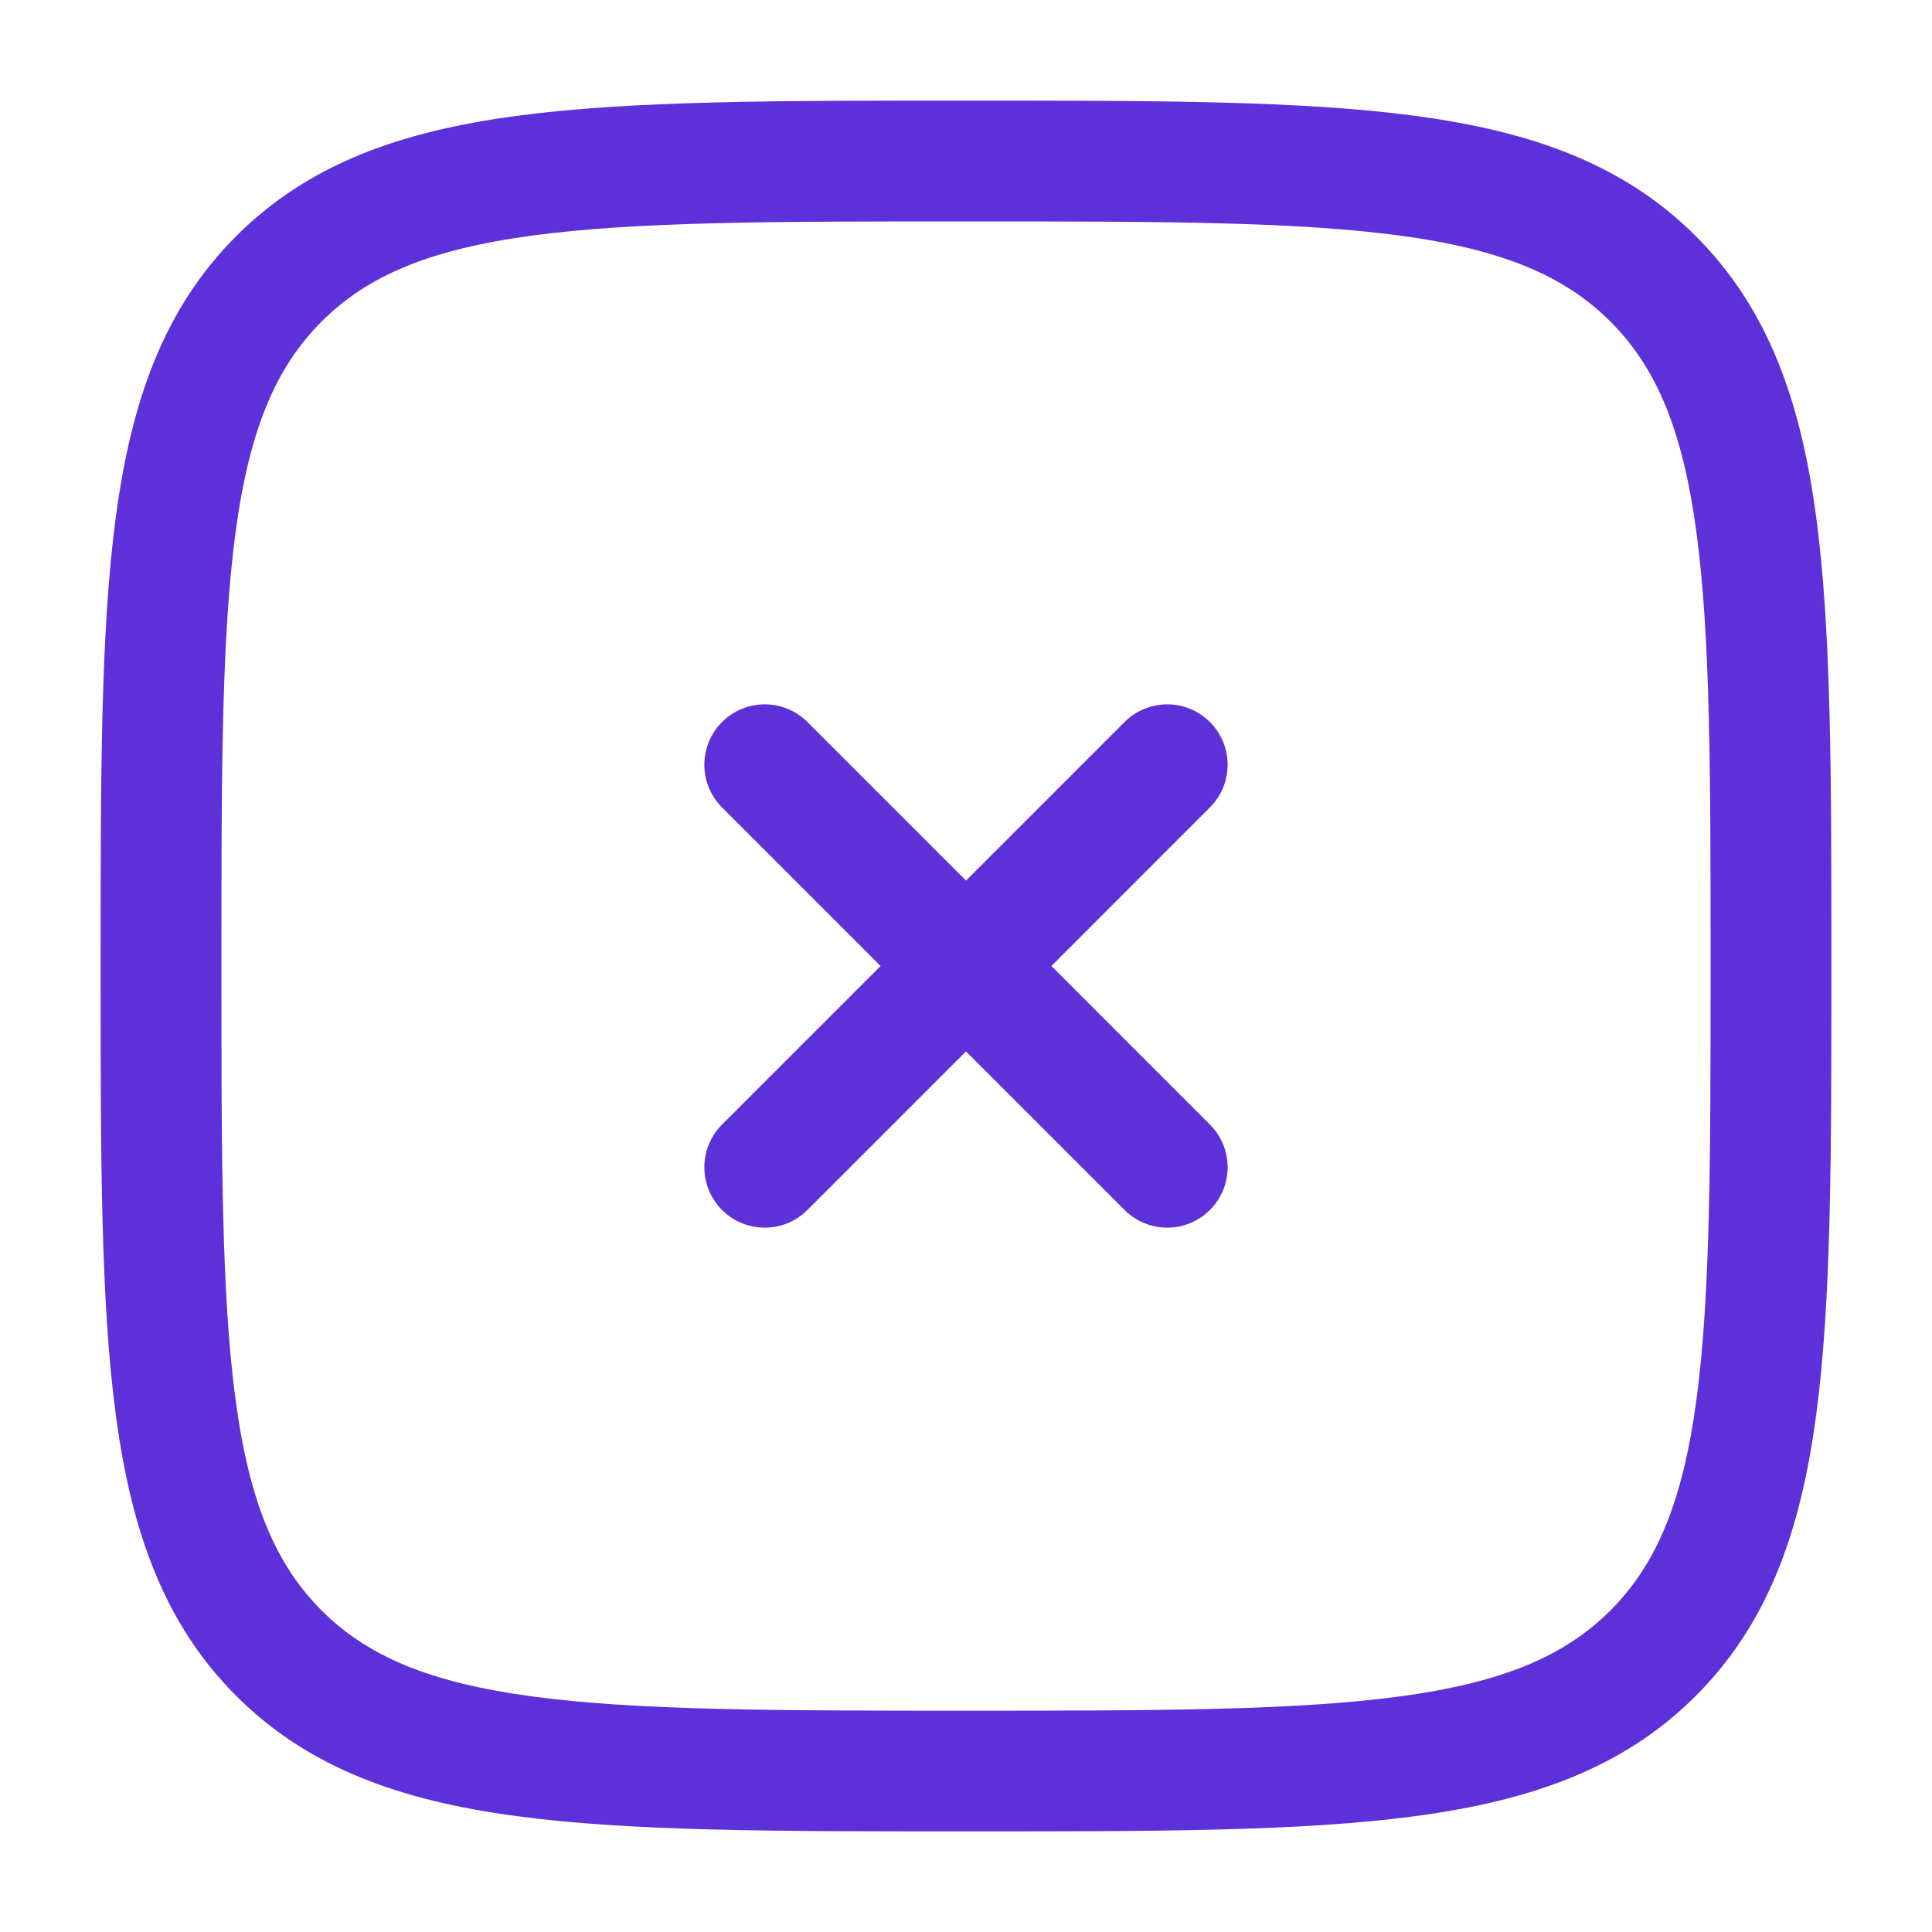
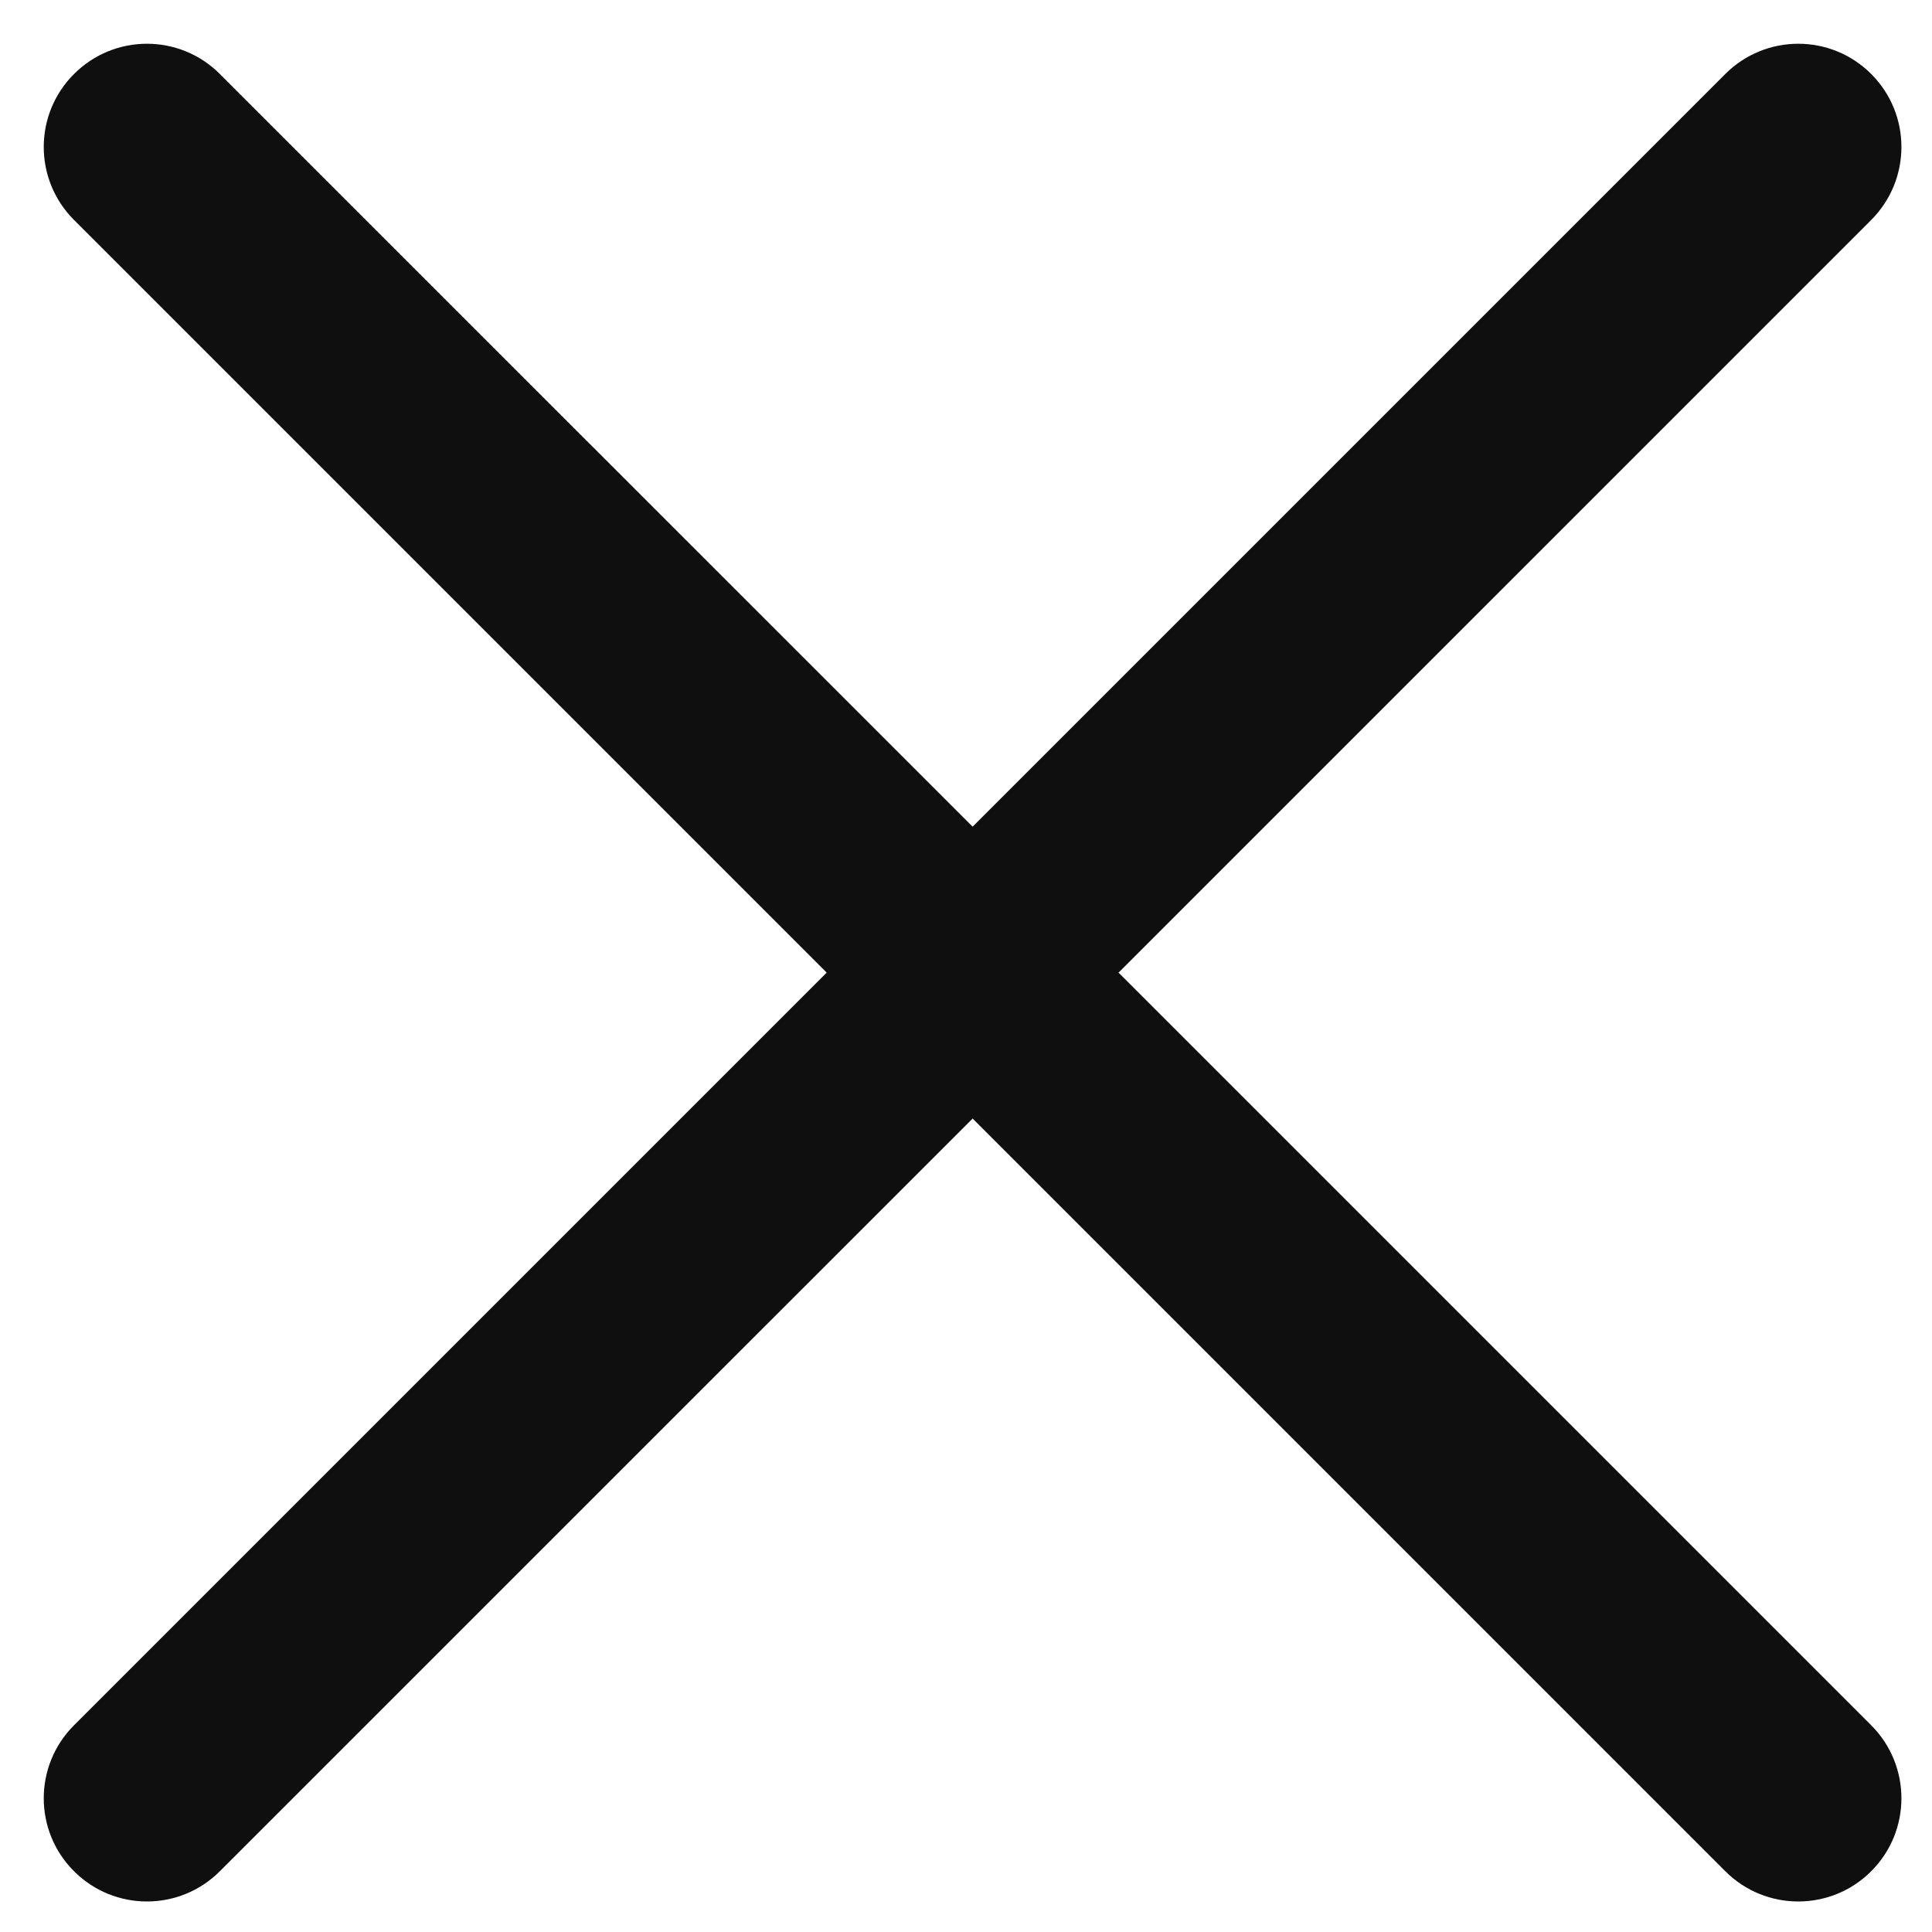
- <svg xmlns="http://www.w3.org/2000/svg" width="30" height="30" viewBox="0 0 25 25" fill="none">
-   <path d="M10.448 9.343C10.143 9.038 9.648 9.038 9.343 9.343C9.038 9.649 9.038 10.143 9.343 10.448L11.395 12.5L9.343 14.552C9.038 14.857 9.038 15.351 9.343 15.657C9.648 15.962 10.143 15.962 10.448 15.657L12.5 13.605L14.552 15.657C14.857 15.962 15.351 15.962 15.656 15.657C15.962 15.351 15.962 14.857 15.656 14.552L13.605 12.5L15.656 10.448C15.962 10.143 15.962 9.649 15.656 9.343C15.351 9.038 14.857 9.038 14.552 9.343L12.5 11.395L10.448 9.343Z" fill="#5E30D9" />
-   <path fill-rule="evenodd" clip-rule="evenodd" d="M12.56 1.302H12.44C10.036 1.302 8.151 1.302 6.681 1.5C5.176 1.702 3.988 2.124 3.056 3.056C2.124 3.989 1.702 5.176 1.5 6.681C1.302 8.151 1.302 10.036 1.302 12.44V12.56C1.302 14.964 1.302 16.849 1.5 18.319C1.702 19.824 2.124 21.012 3.056 21.944C3.988 22.876 5.176 23.298 6.681 23.5C8.151 23.698 10.036 23.698 12.44 23.698H12.56C14.964 23.698 16.849 23.698 18.319 23.5C19.824 23.298 21.012 22.876 21.944 21.944C22.876 21.012 23.298 19.824 23.5 18.319C23.698 16.849 23.698 14.964 23.698 12.56V12.44C23.698 10.036 23.698 8.151 23.5 6.681C23.298 5.176 22.876 3.989 21.944 3.056C21.012 2.124 19.824 1.702 18.319 1.5C16.849 1.302 14.964 1.302 12.56 1.302ZM4.161 4.161C4.755 3.568 5.557 3.227 6.889 3.048C8.243 2.866 10.023 2.865 12.5 2.865C14.977 2.865 16.757 2.866 18.111 3.048C19.442 3.227 20.245 3.568 20.839 4.161C21.432 4.755 21.773 5.558 21.952 6.889C22.134 8.243 22.135 10.023 22.135 12.5C22.135 14.977 22.134 16.757 21.952 18.111C21.773 19.442 21.432 20.245 20.839 20.839C20.245 21.432 19.442 21.773 18.111 21.952C16.757 22.134 14.977 22.136 12.5 22.136C10.023 22.136 8.243 22.134 6.889 21.952C5.557 21.773 4.755 21.432 4.161 20.839C3.568 20.245 3.227 19.442 3.048 18.111C2.866 16.757 2.865 14.977 2.865 12.5C2.865 10.023 2.866 8.243 3.048 6.889C3.227 5.558 3.568 4.755 4.161 4.161Z" fill="#5E30D9" />
+ <svg xmlns="http://www.w3.org/2000/svg" width="26" height="26" viewBox="0 0 26 26" fill="none">
+   <path d="M25.182 0.996C24.64 0.453 23.761 0.453 23.218 0.996L13.089 11.125L2.959 0.996C2.417 0.453 1.538 0.453 0.996 0.996C0.453 1.538 0.453 2.417 0.996 2.96L11.125 13.089L0.996 23.218C0.453 23.761 0.453 24.64 0.996 25.182C1.538 25.725 2.417 25.725 2.959 25.182L13.089 15.053L23.218 25.182C23.761 25.725 24.64 25.725 25.182 25.182C25.724 24.64 25.724 23.761 25.182 23.218L15.053 13.089L25.182 2.96C25.724 2.417 25.724 1.538 25.182 0.996Z" fill="#0F0F0F" />
</svg>
